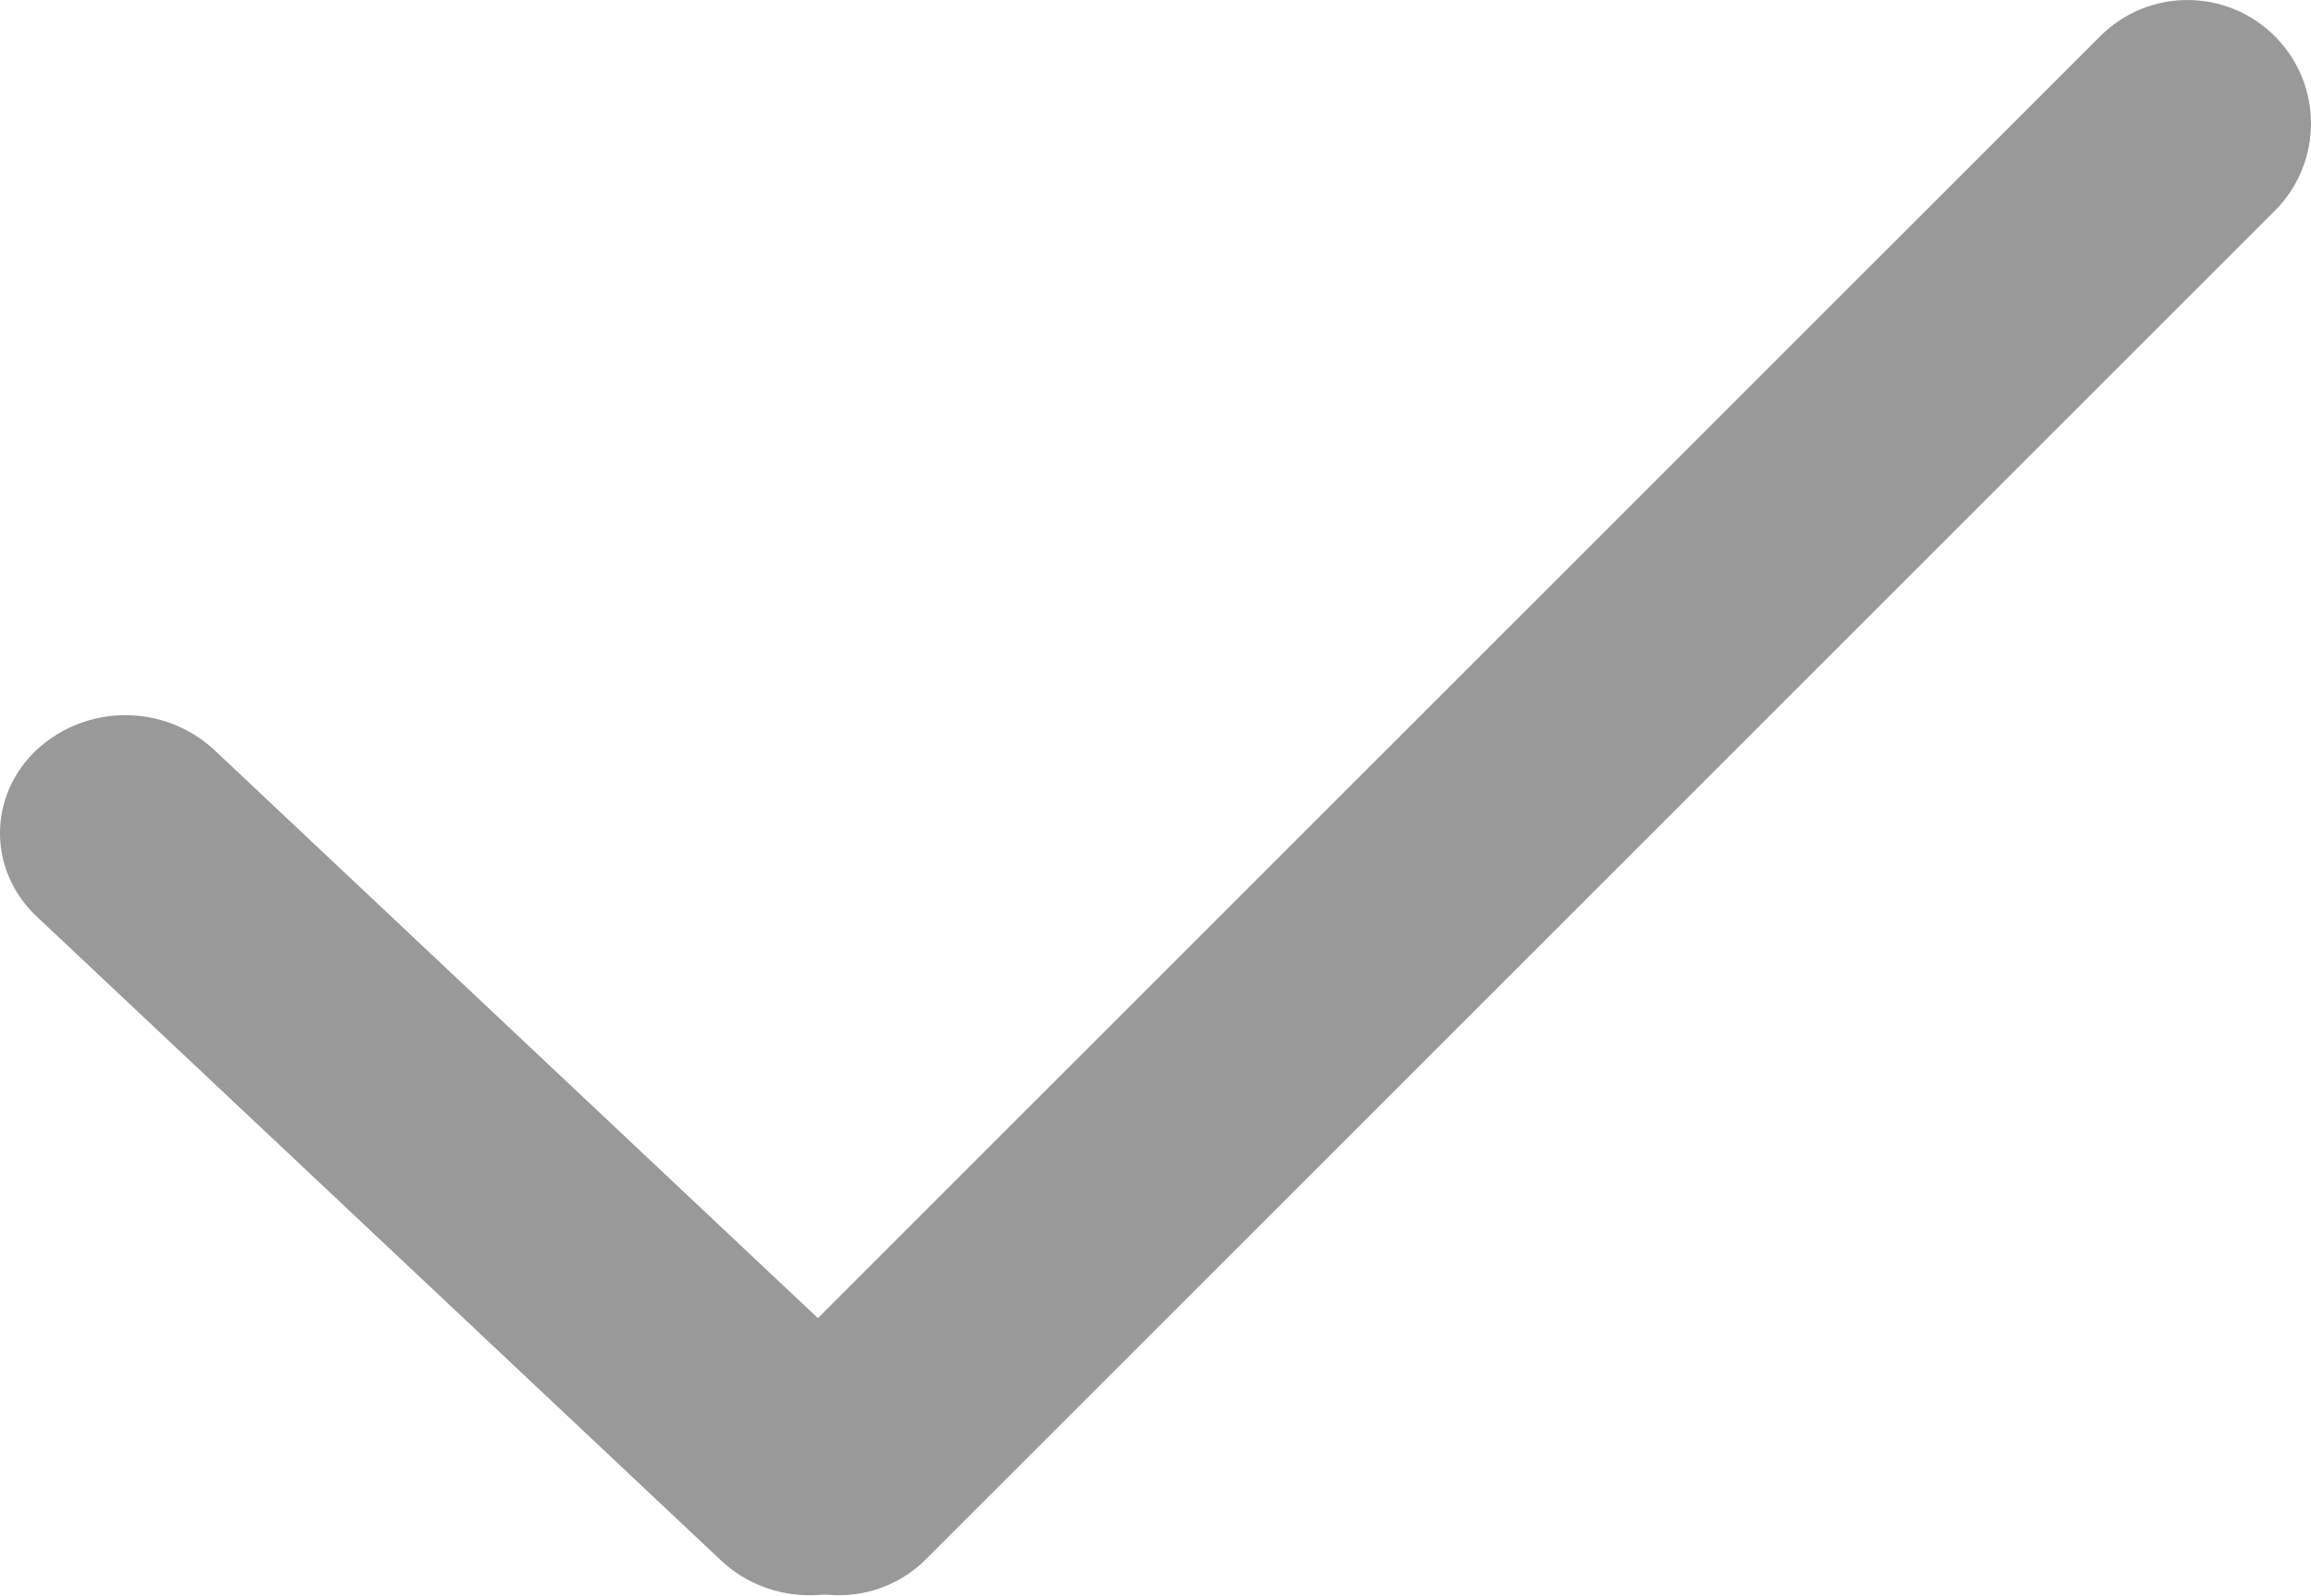
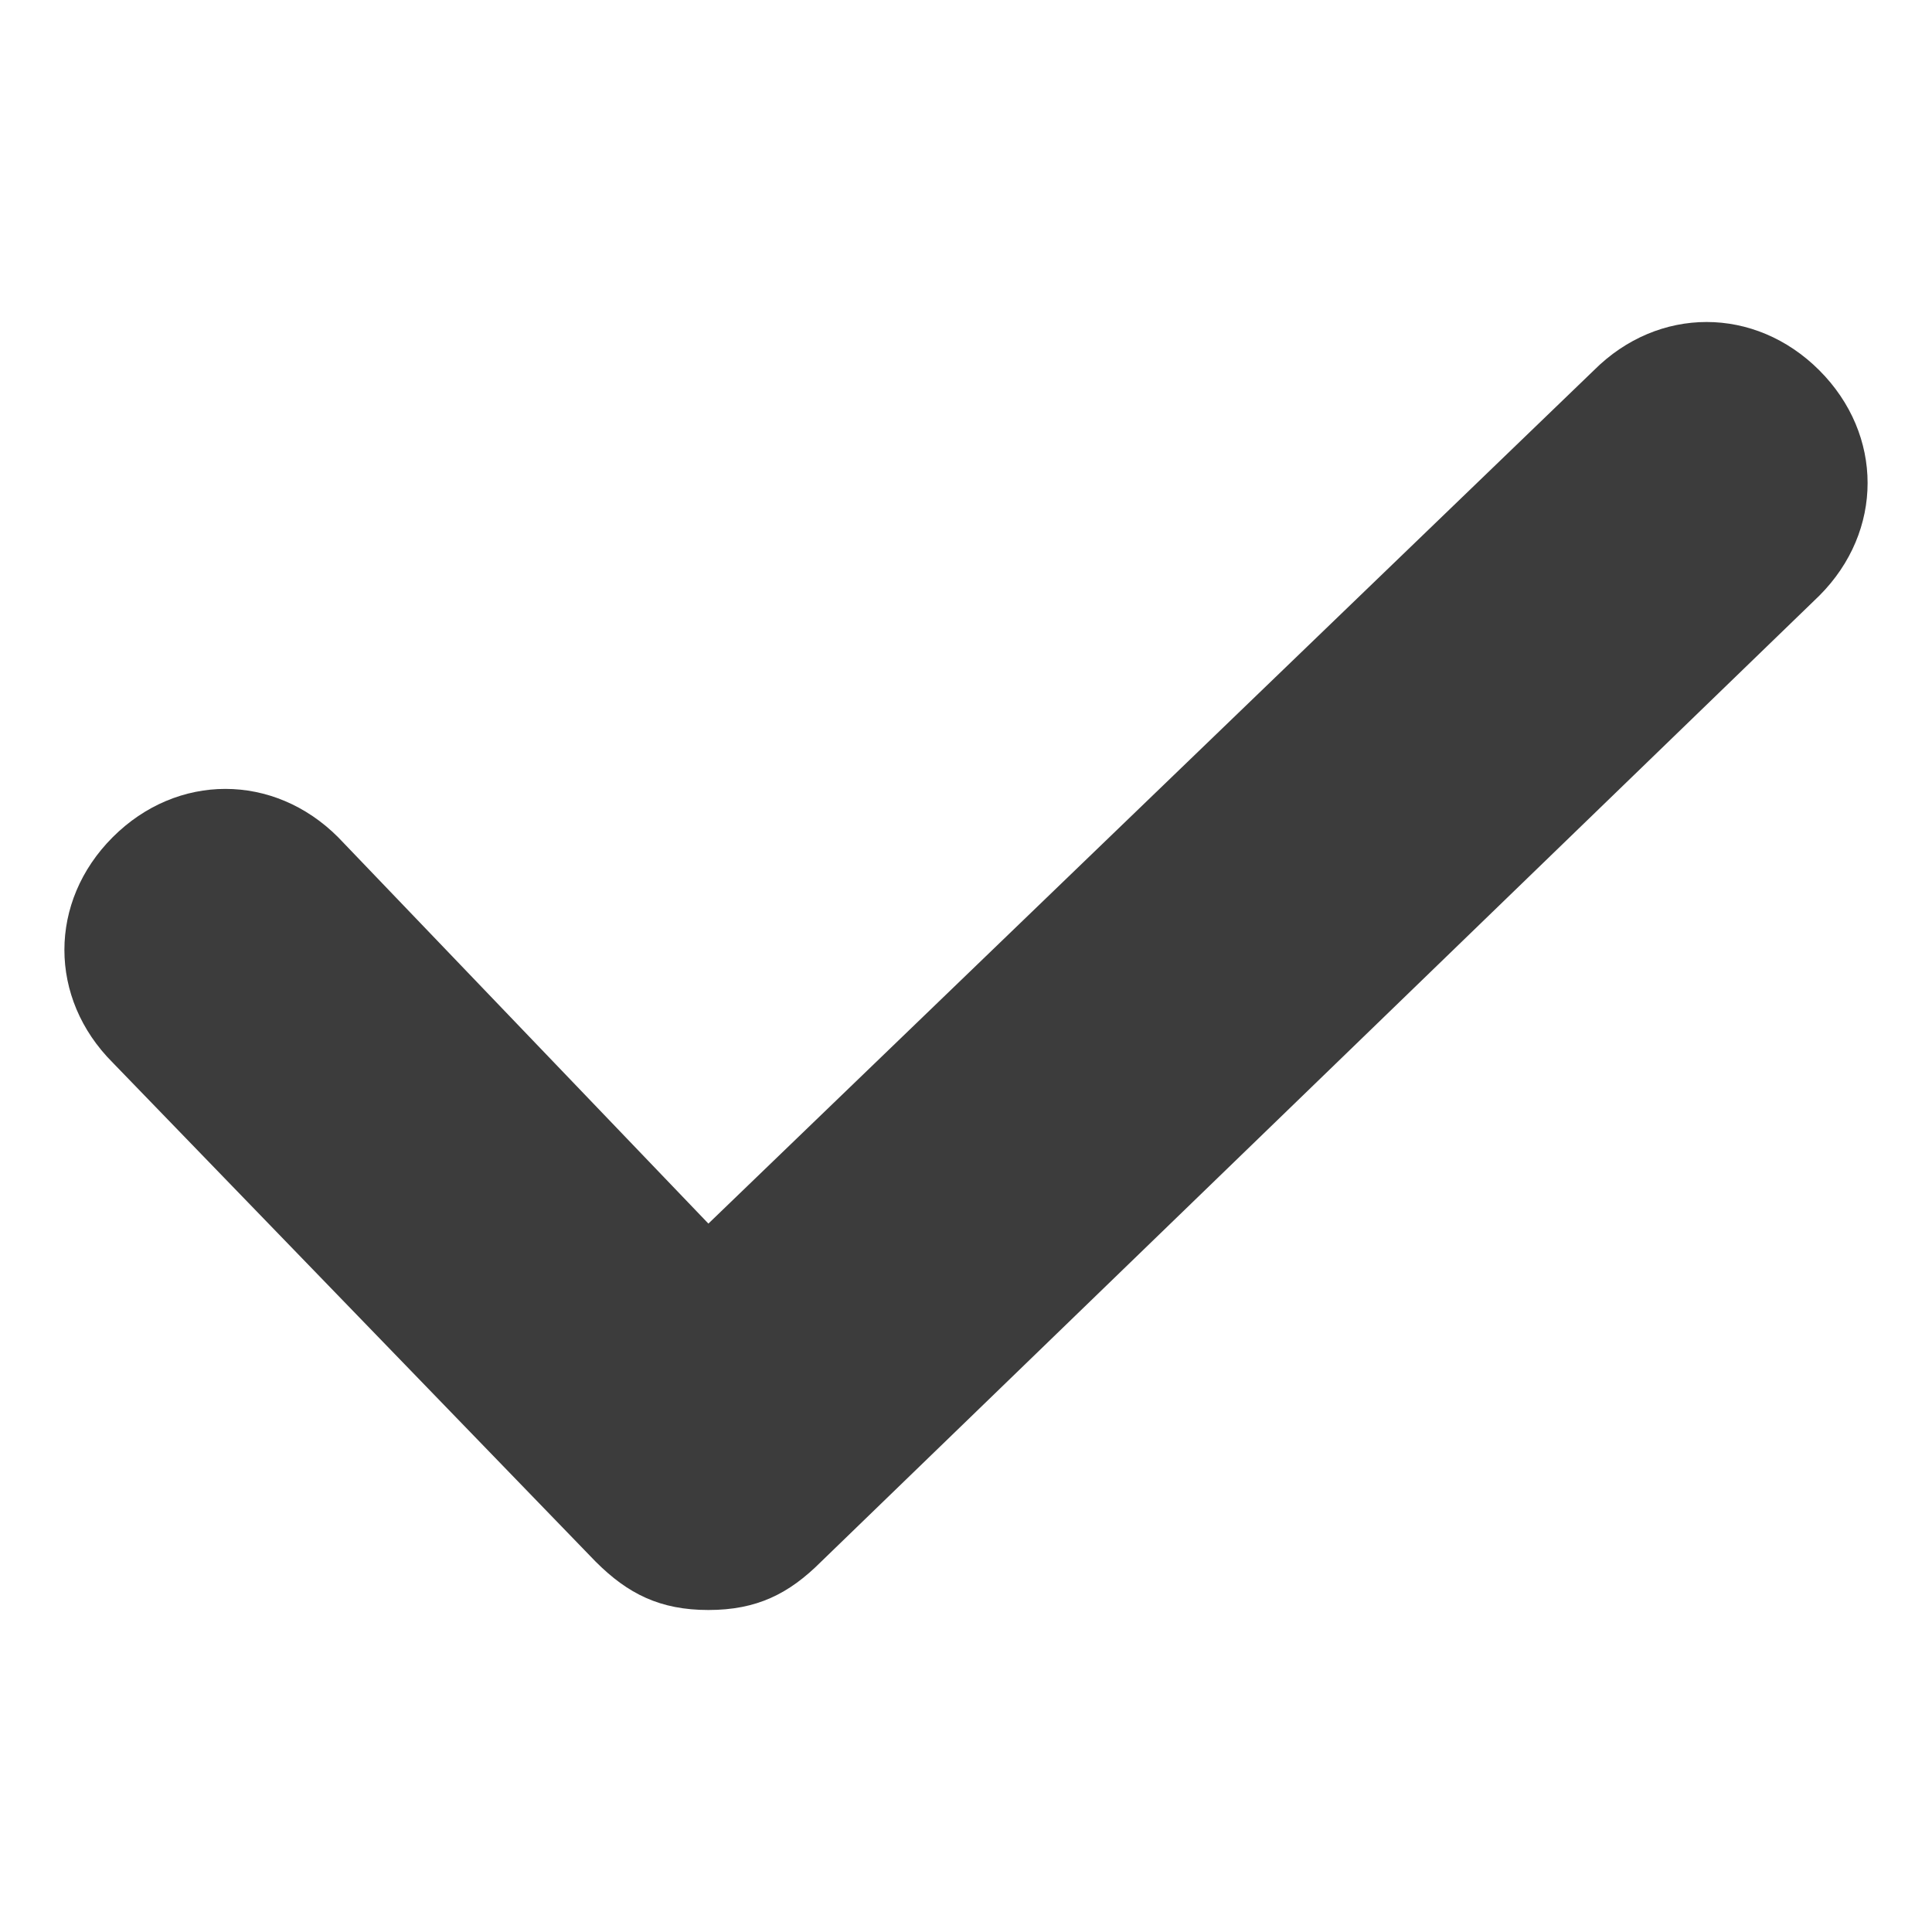
- <svg xmlns="http://www.w3.org/2000/svg" width="42" height="29" fill="#999">
-   <path d="M14.718 29c-.583 0-1.166-.211-1.609-.628L.668 16.662c-.891-.838-.891-2.195 0-3.033a2.38 2.38 0 0 1 3.222 0l12.442 11.715c.891.838.891 2.195 0 3.033a2.36 2.36 0 0 1-1.613.623h0z" />
-   <path d="M15.242 29c-.574 0-1.148-.22-1.584-.657-.877-.877-.877-2.297 0-3.174L38.169.658c.877-.877 2.296-.877 3.173 0s.877 2.297 0 3.174L16.831 28.343c-.441.441-1.015.657-1.589.657z" />
+ <svg xmlns="http://www.w3.org/2000/svg" viewBox="0 0 12 12" style="enable-background:new 0 0 12 12" xml:space="preserve">
+   <path d="M4.4 10c-.3 0-.5-.1-.7-.3l-3-3.1c-.4-.4-.4-1 0-1.4.4-.4 1-.4 1.4 0l2.3 2.4 5.5-5.3c.4-.4 1-.4 1.4 0 .4.4.4 1 0 1.4l-6.2 6c-.2.2-.4.3-.7.3z" style="fill:#3c3c3c" />
</svg>
